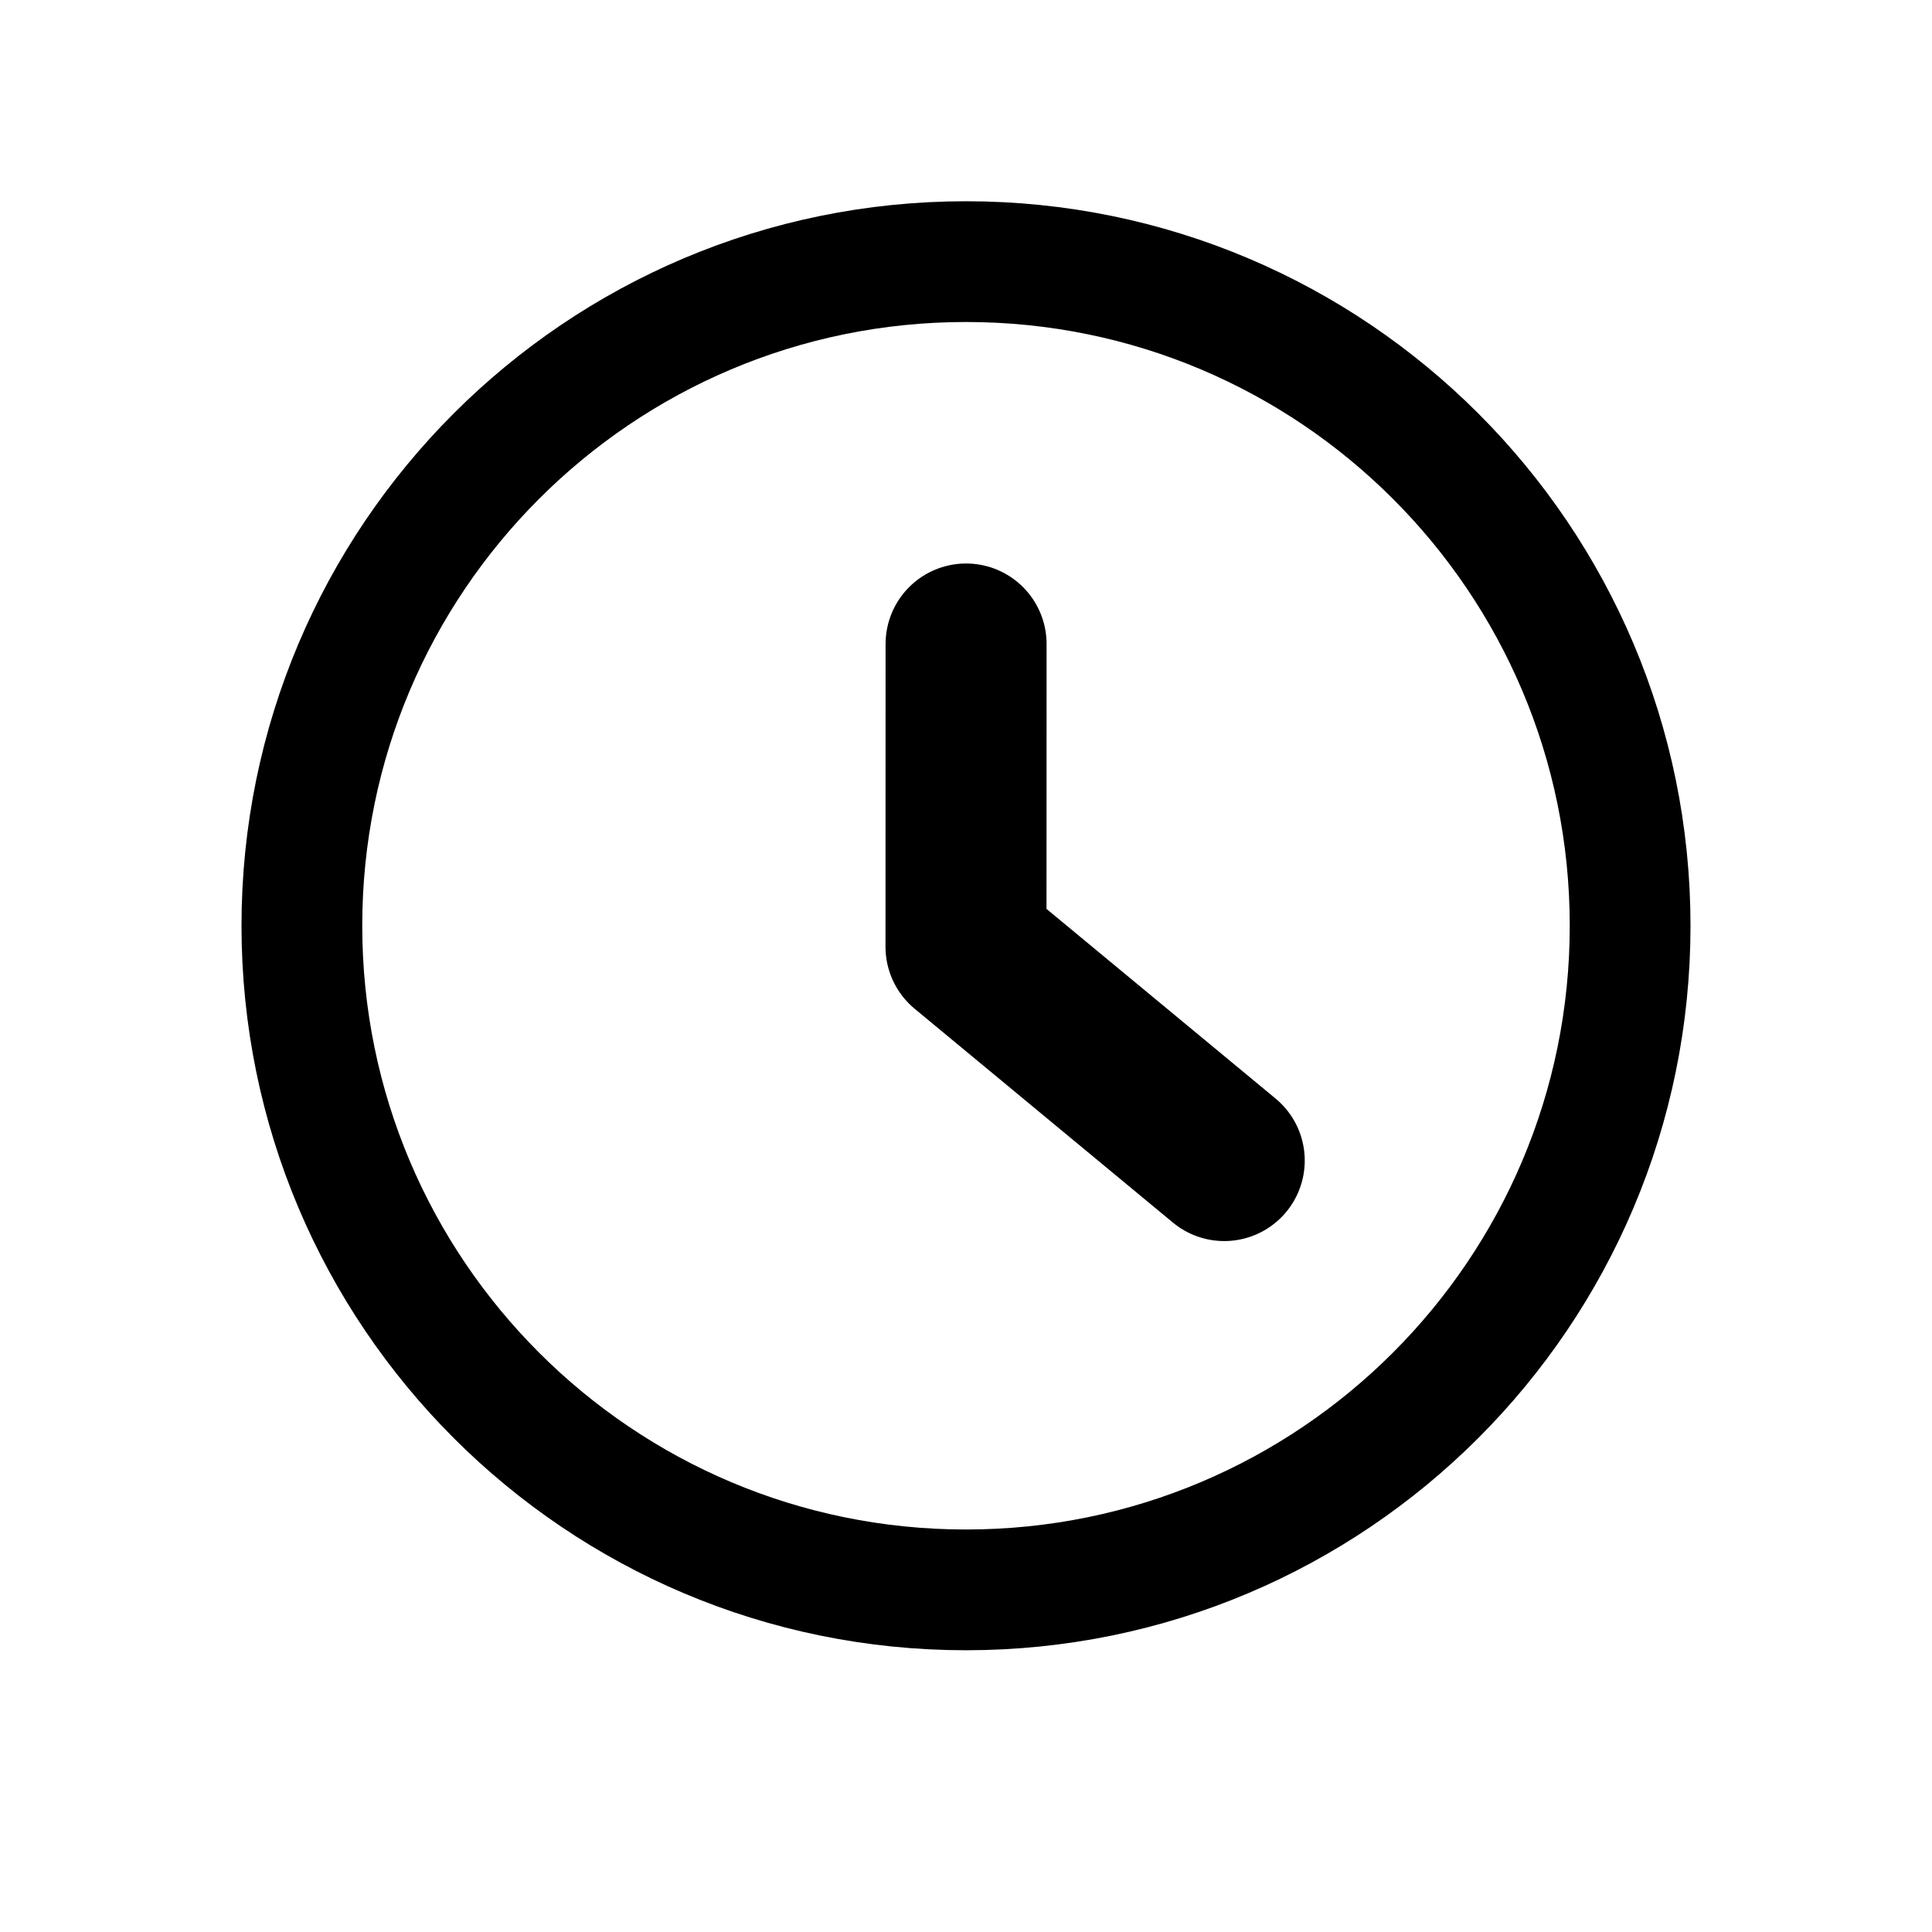
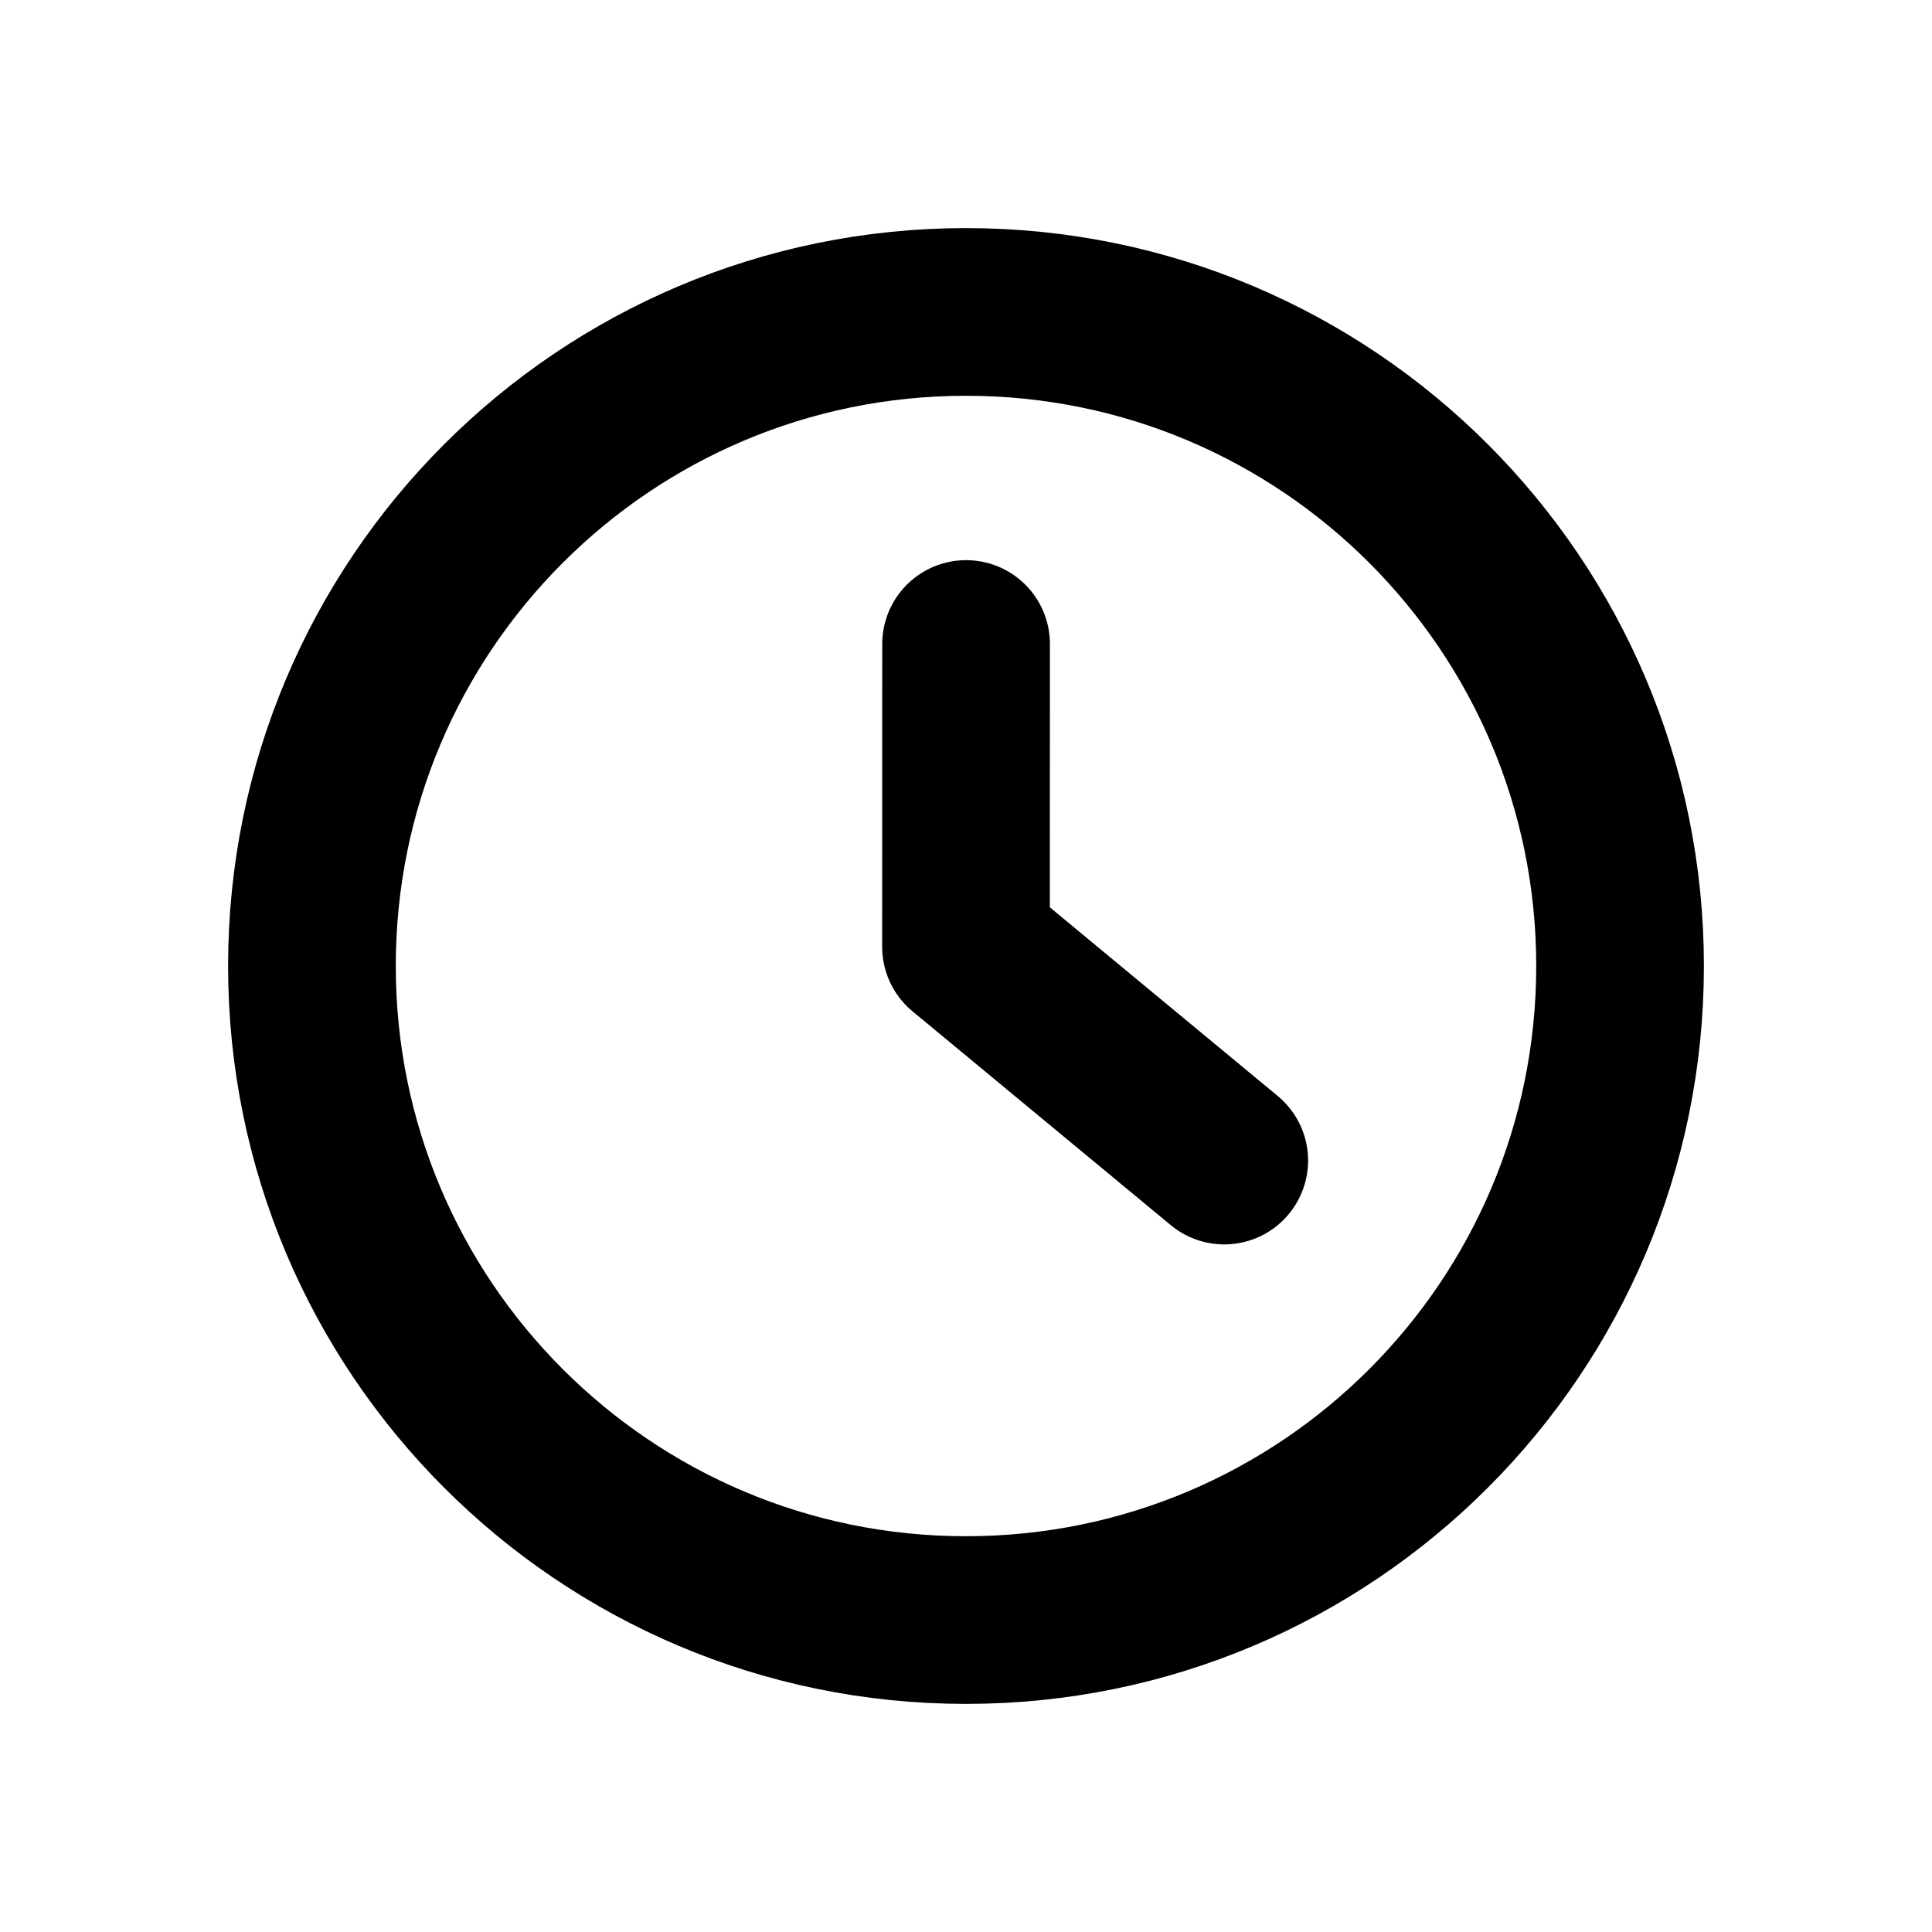
- <svg xmlns="http://www.w3.org/2000/svg" width="24" height="24" viewBox="0 0 24 24" fill="none">
-   <circle cx="12" cy="11.5" r="8.25" stroke="currentColor" stroke-width="1.5" />
-   <path d="M12.001 8L12 11.761L15.208 14.417" stroke="currentColor" stroke-width="2" stroke-linecap="round" stroke-linejoin="round" />
+ <svg xmlns="http://www.w3.org/2000/svg" preserveAspectRatio="none" width="24" height="24" viewBox="0 0 24 24" fill="none">
+   <g id="äº¤æåè½icon">
+     <g id="Subtract">
+ </g>
+     <g id="Group 1244831104">
+       <circle id="Ellipse 292196" cx="12" cy="12" r="8.125" stroke="currentColor" stroke-width="2.083" />
+       <path id="Vector" d="M12.001 8L12 11.761L15.208 14.417" stroke="currentColor" stroke-width="2.083" stroke-linecap="round" stroke-linejoin="round" />
+     </g>
+   </g>
</svg>
